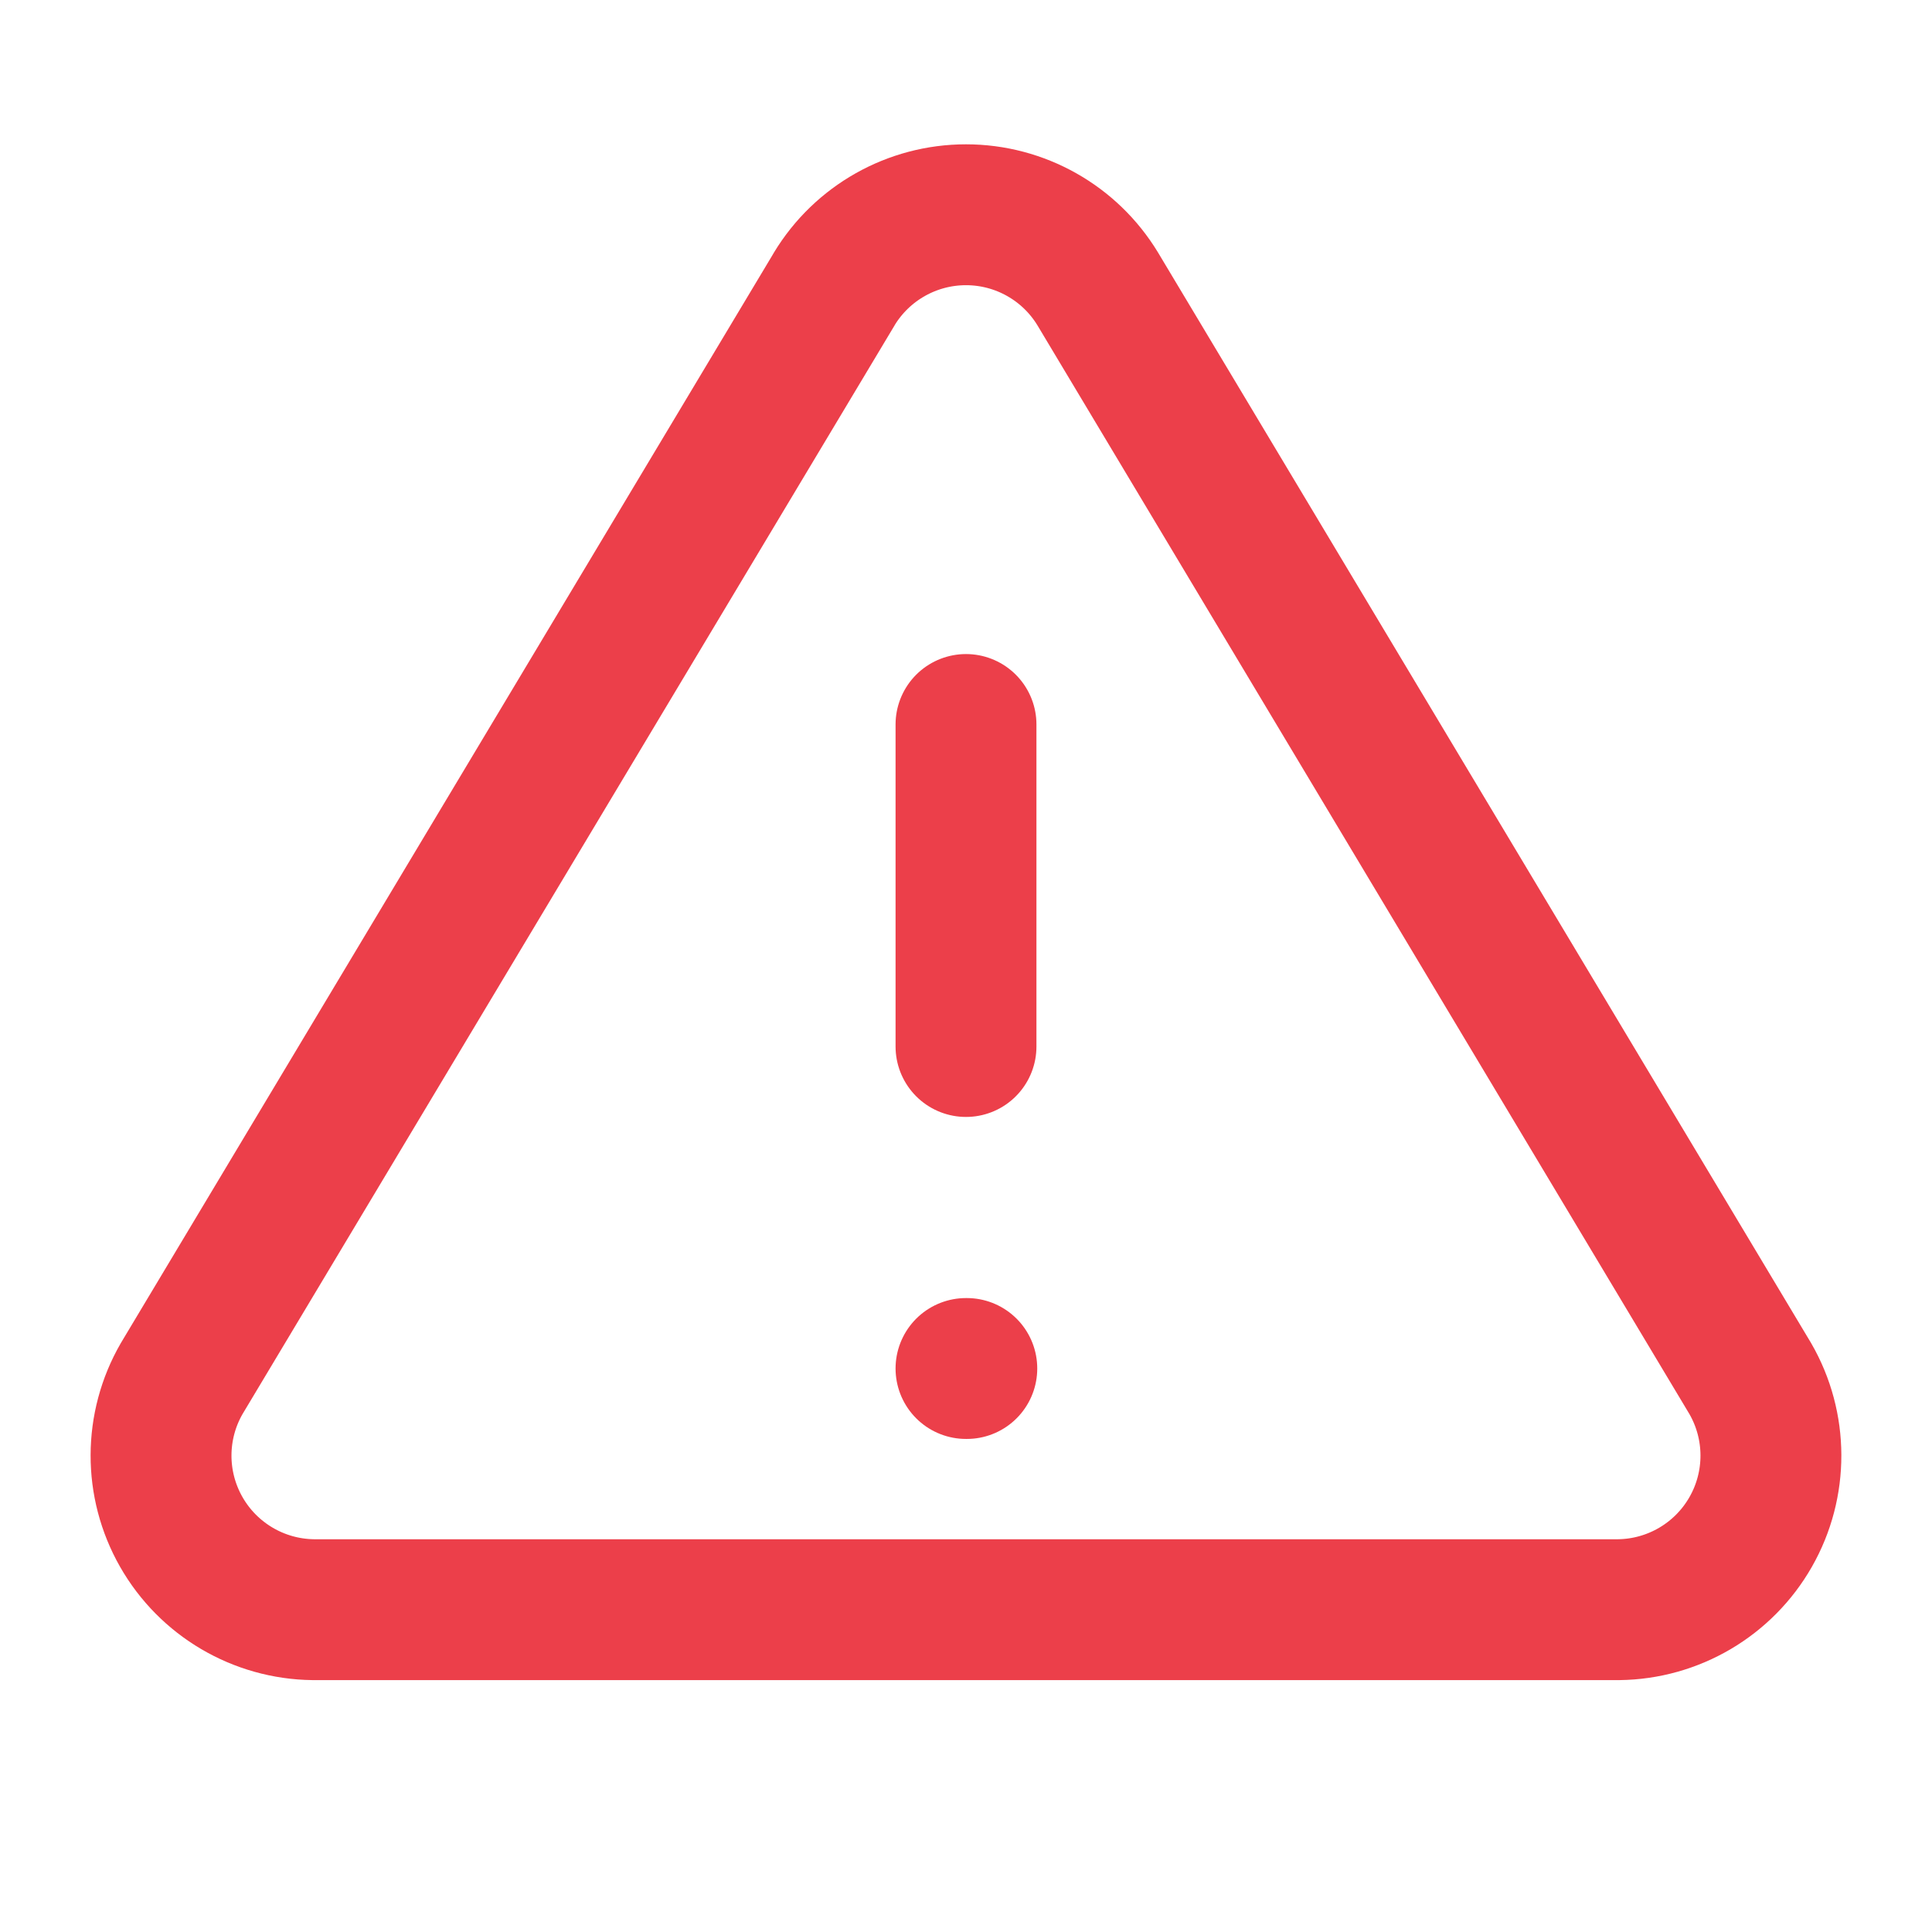
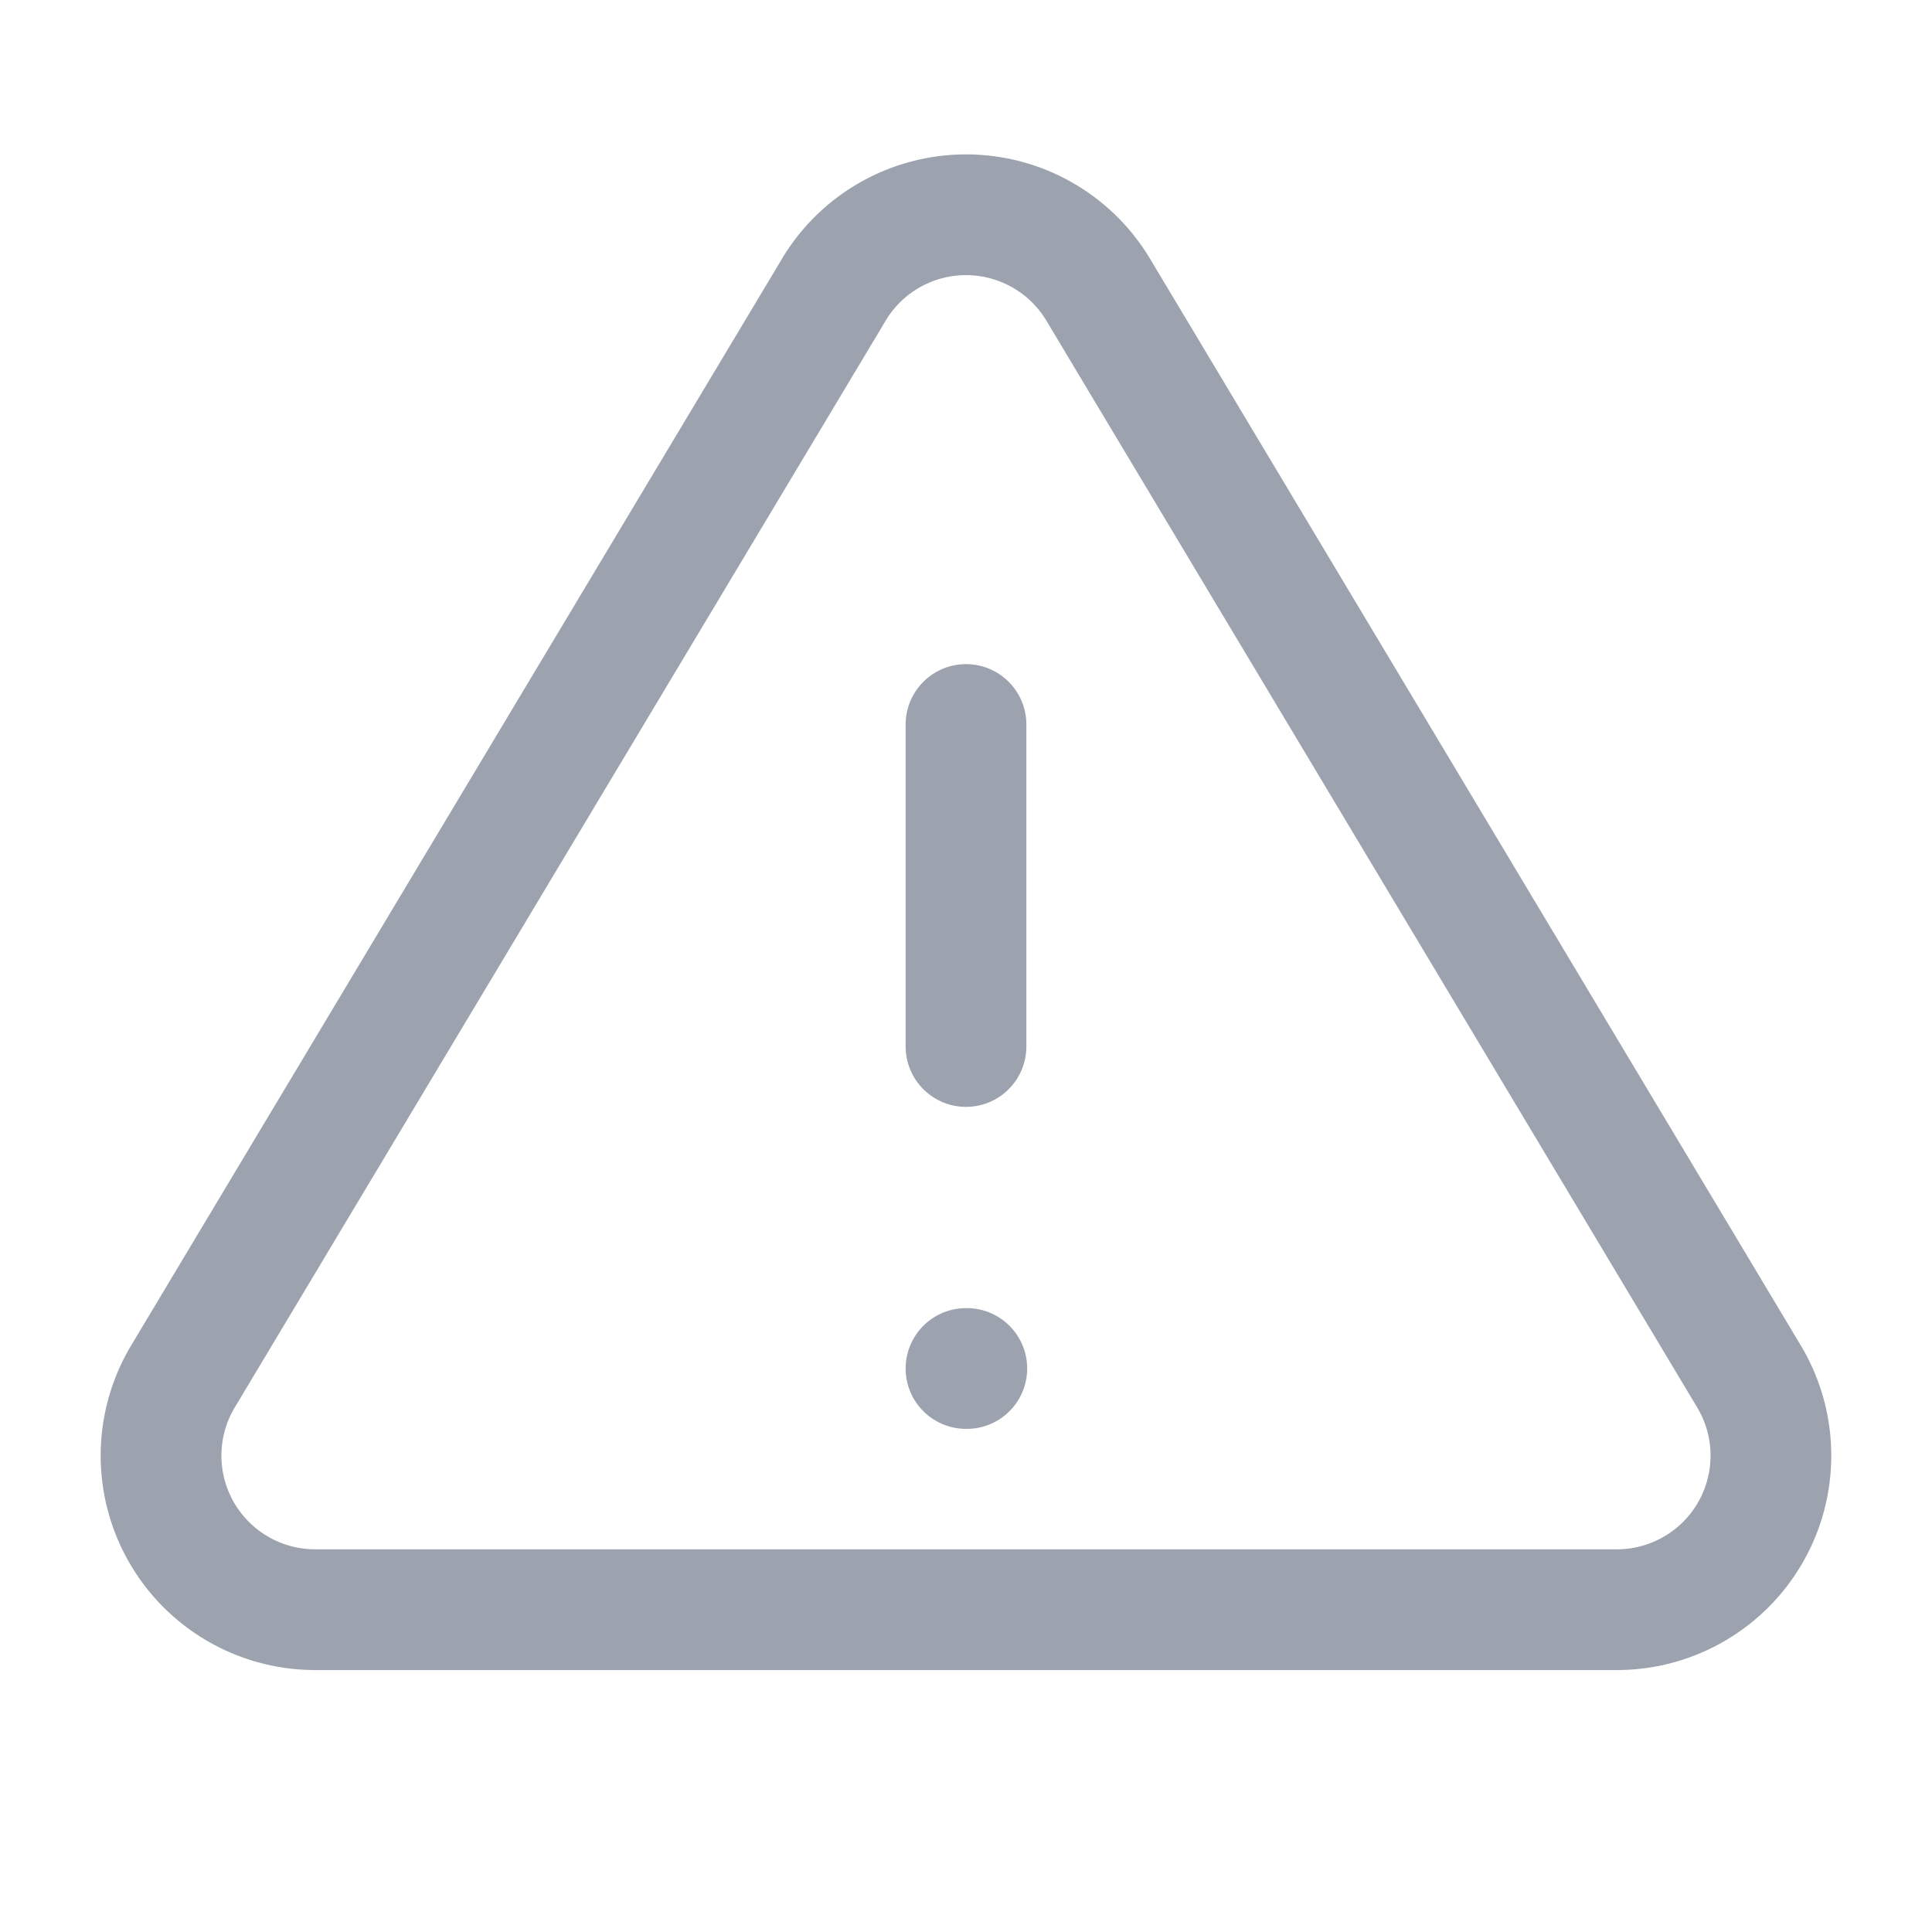
- <svg xmlns="http://www.w3.org/2000/svg" width="48" height="48" viewBox="0 0 24 24" fill="none" stroke="#ec3f4a" stroke-width="1.75" stroke-linecap="round" stroke-linejoin="round">
+ <svg xmlns="http://www.w3.org/2000/svg" width="24" height="24" viewBox="0 0 24 24" fill="none" stroke="#9ca3af" stroke-width="1.5" stroke-linecap="round" stroke-linejoin="round">
  <path d="M12 9v4" />
  <path d="M10.363 3.591l-8.106 13.534a1.914 1.914 0 0 0 1.636 2.871h16.214a1.914 1.914 0 0 0 1.636-2.87L13.637 3.59a1.914 1.914 0 0 0-3.274 0z" />
  <path d="M12 17h.01" />
</svg>
